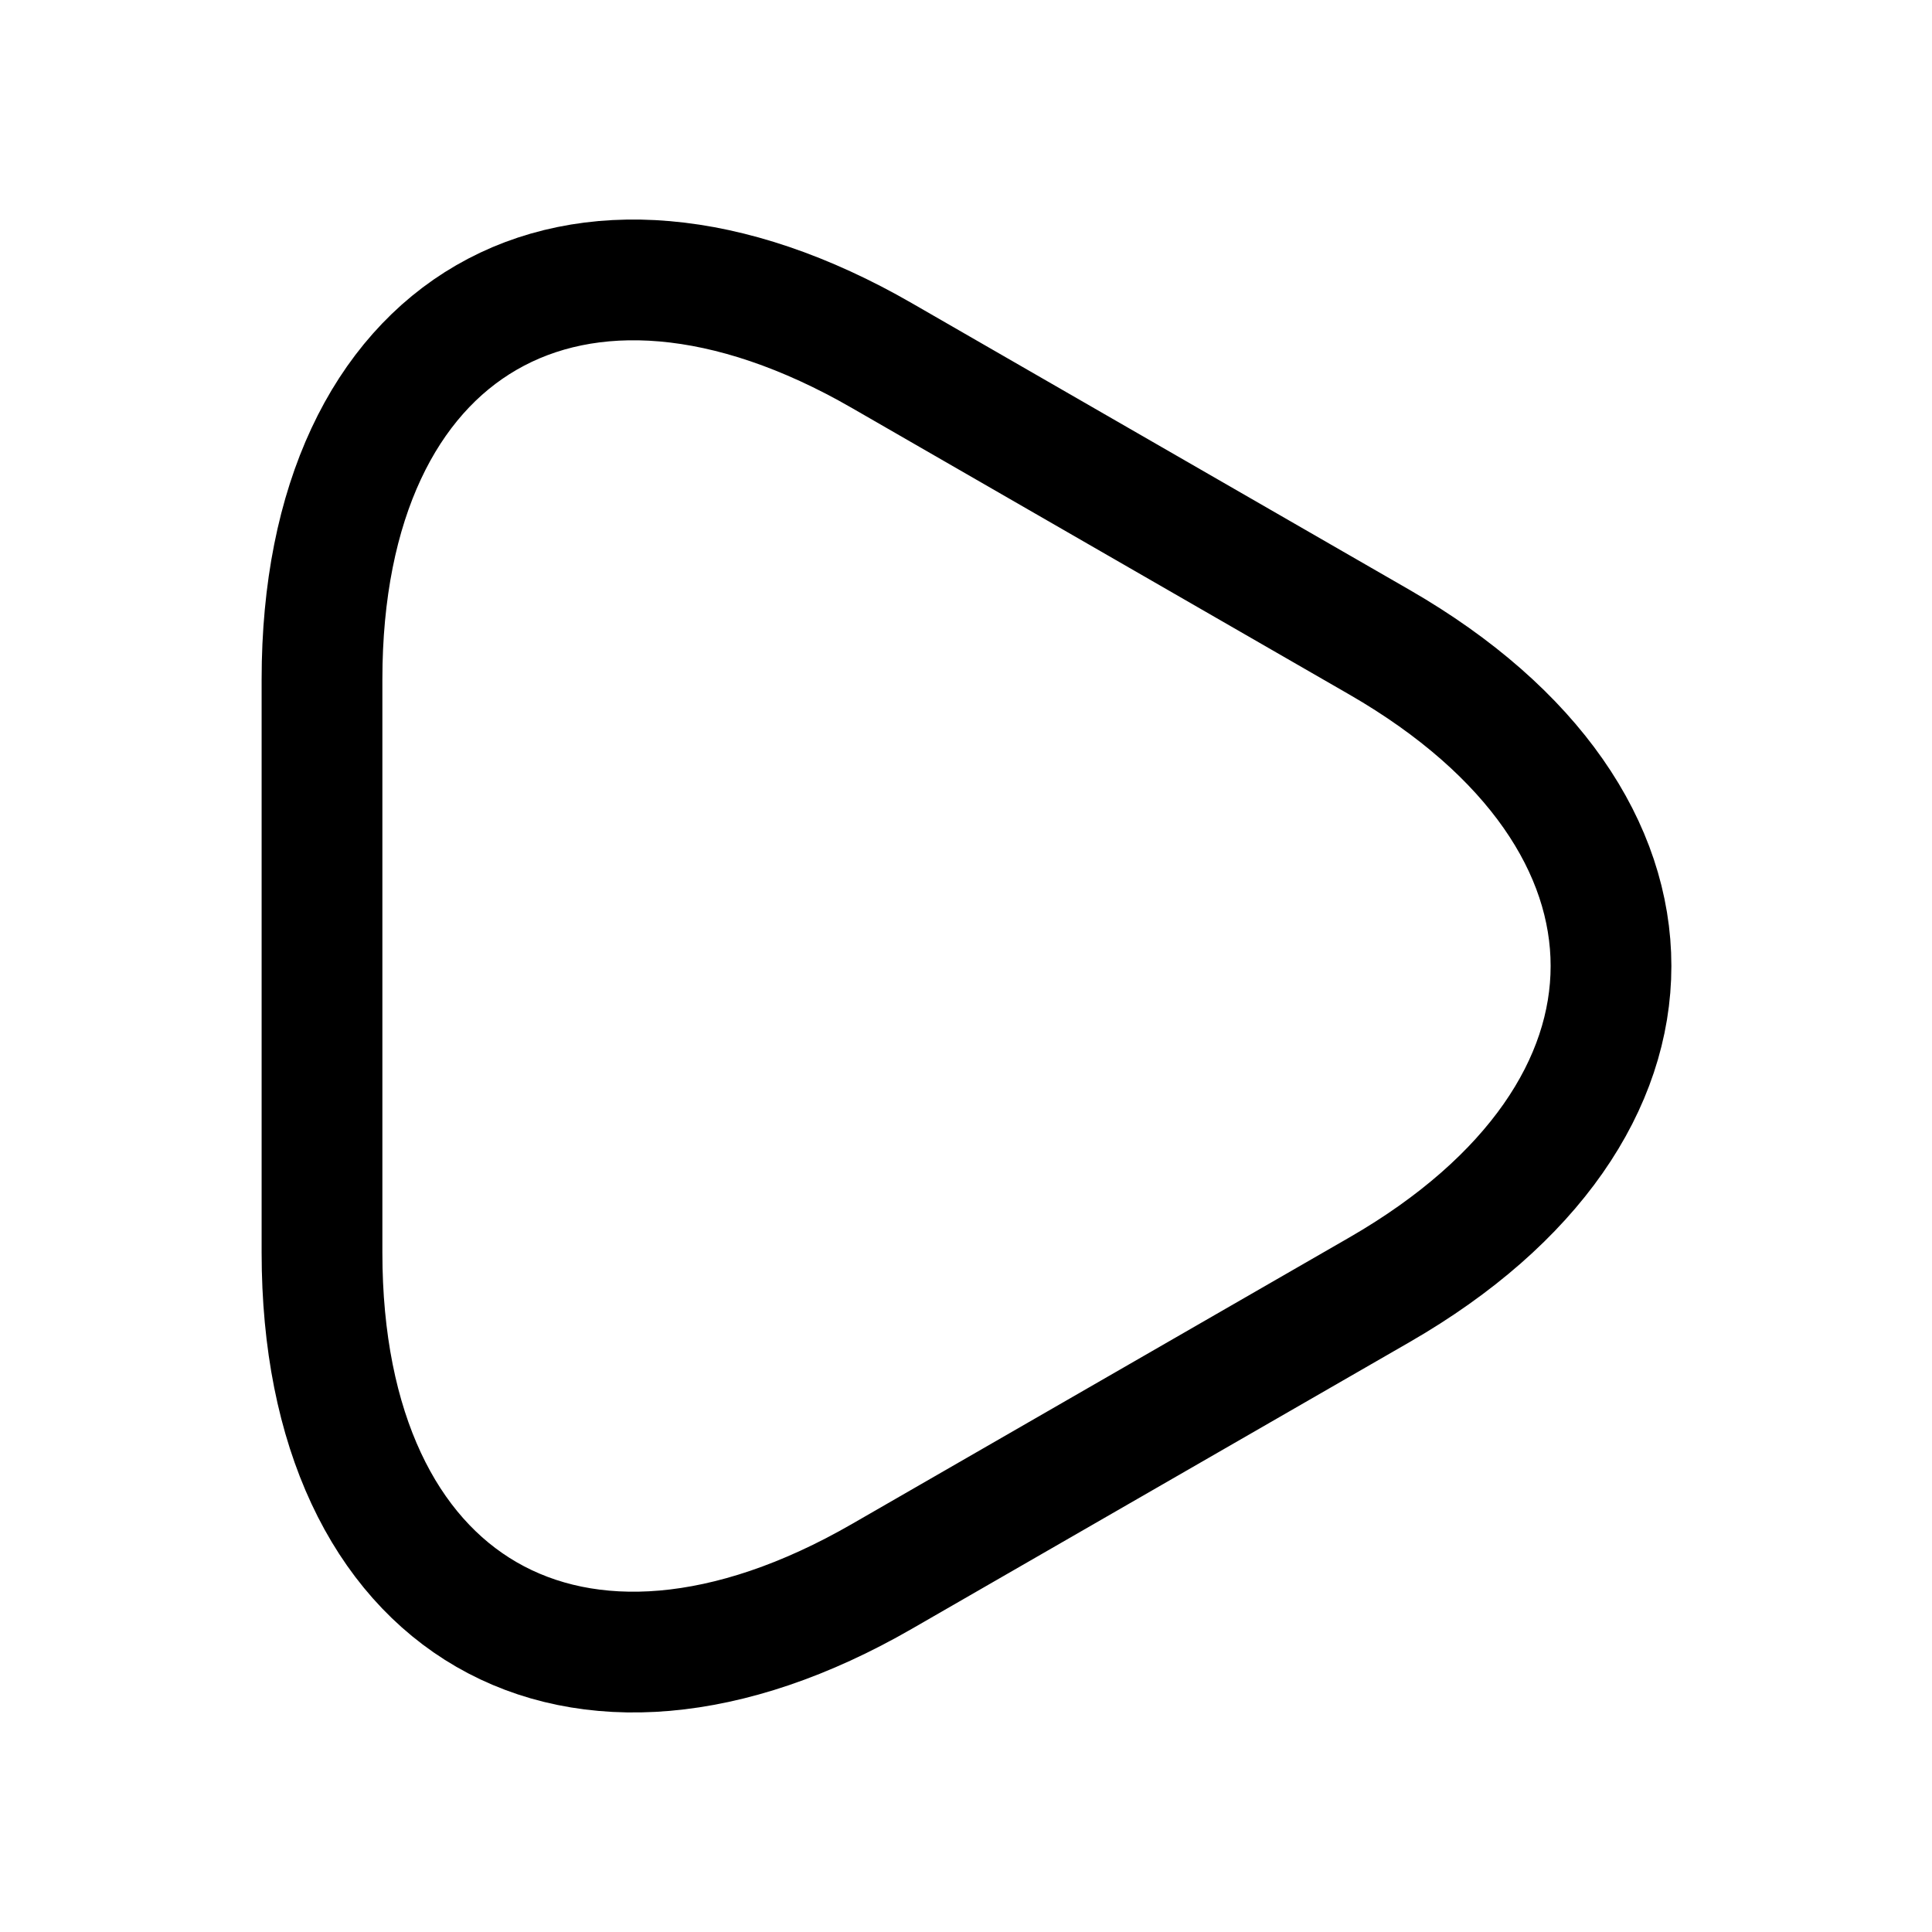
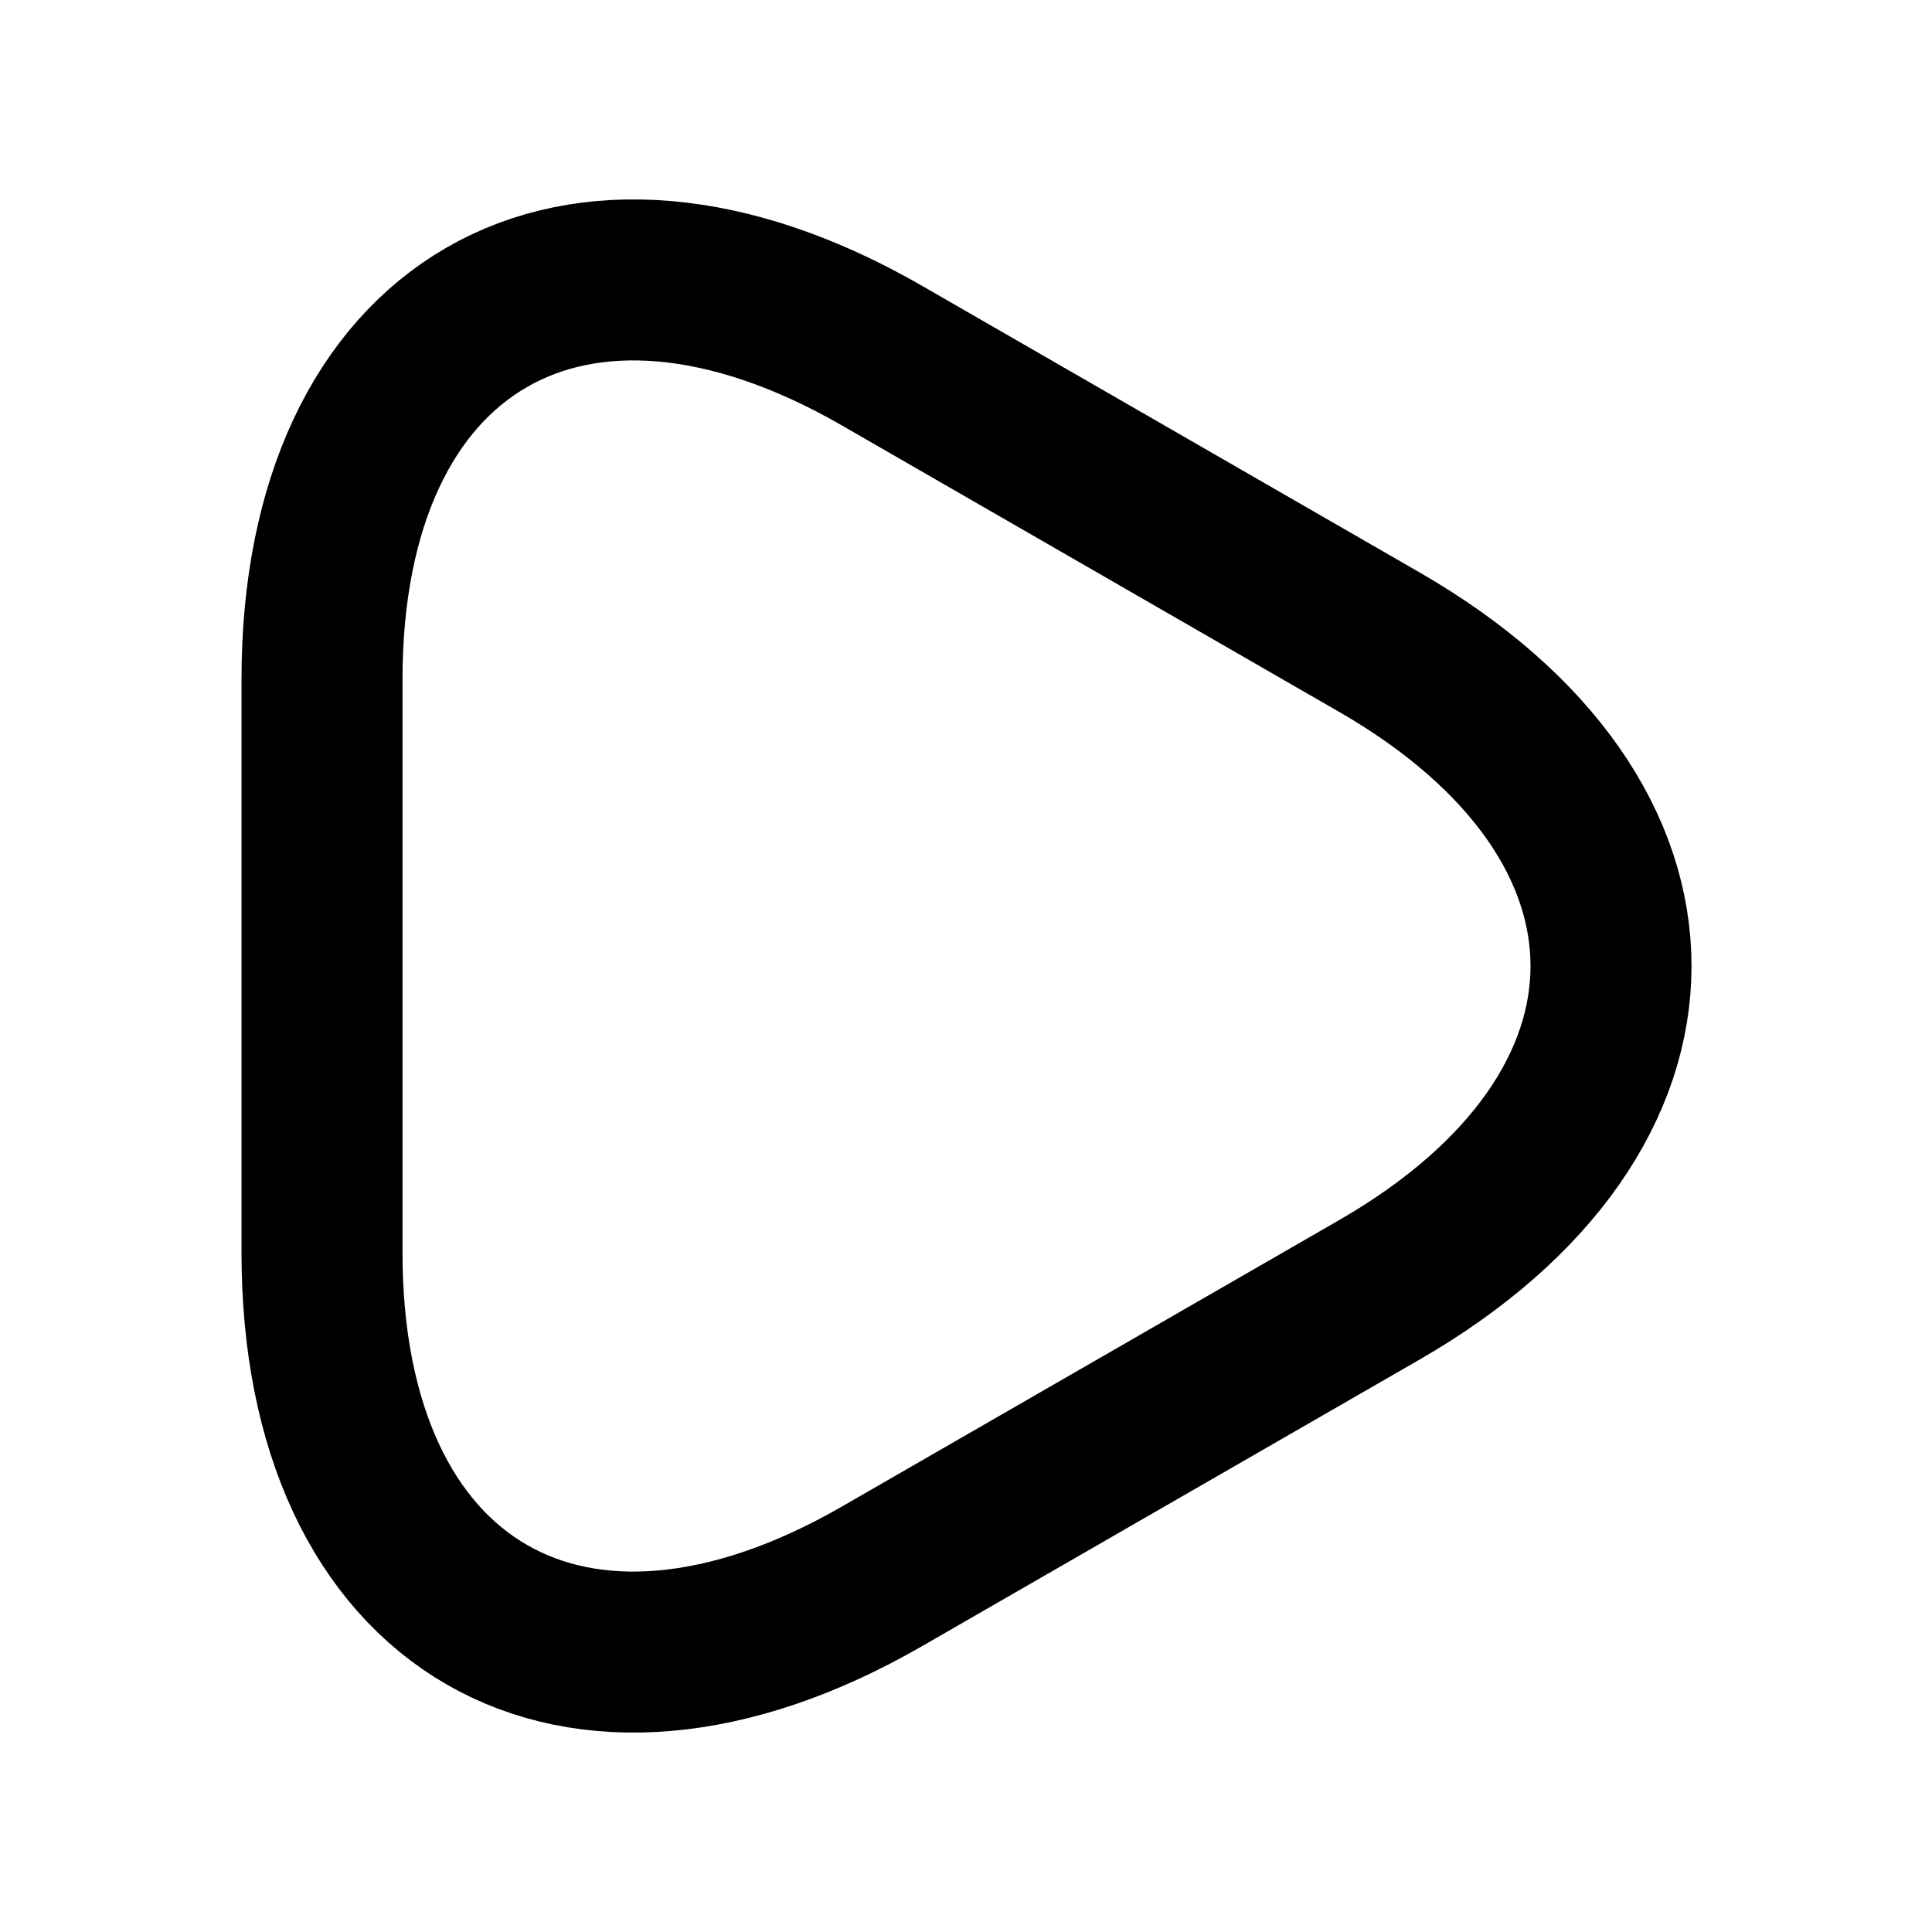
<svg xmlns="http://www.w3.org/2000/svg" width="24" height="24" viewBox="0 0 24 24" fill="none">
-   <path d="M4 12V8.44C4 4.02 7.13 2.21 10.96 4.42L14.05 6.2L17.14 7.98C20.97 10.19 20.97 13.81 17.14 16.02L14.05 17.8L10.96 19.58C7.13 21.79 4 19.98 4 15.56V12Z" stroke="currentColor" stroke-width="1.5" stroke-miterlimit="10" stroke-linecap="round" stroke-linejoin="round" />
+   <path d="M4 12V8.44C4 4.02 7.13 2.21 10.96 4.42L14.05 6.2L17.14 7.98C20.97 10.19 20.97 13.81 17.14 16.02L14.05 17.8L10.96 19.58C7.13 21.79 4 19.98 4 15.56V12Z" stroke="currentColor" stroke-width="2" stroke-miterlimit="10" stroke-linecap="round" stroke-linejoin="round" />
</svg>
